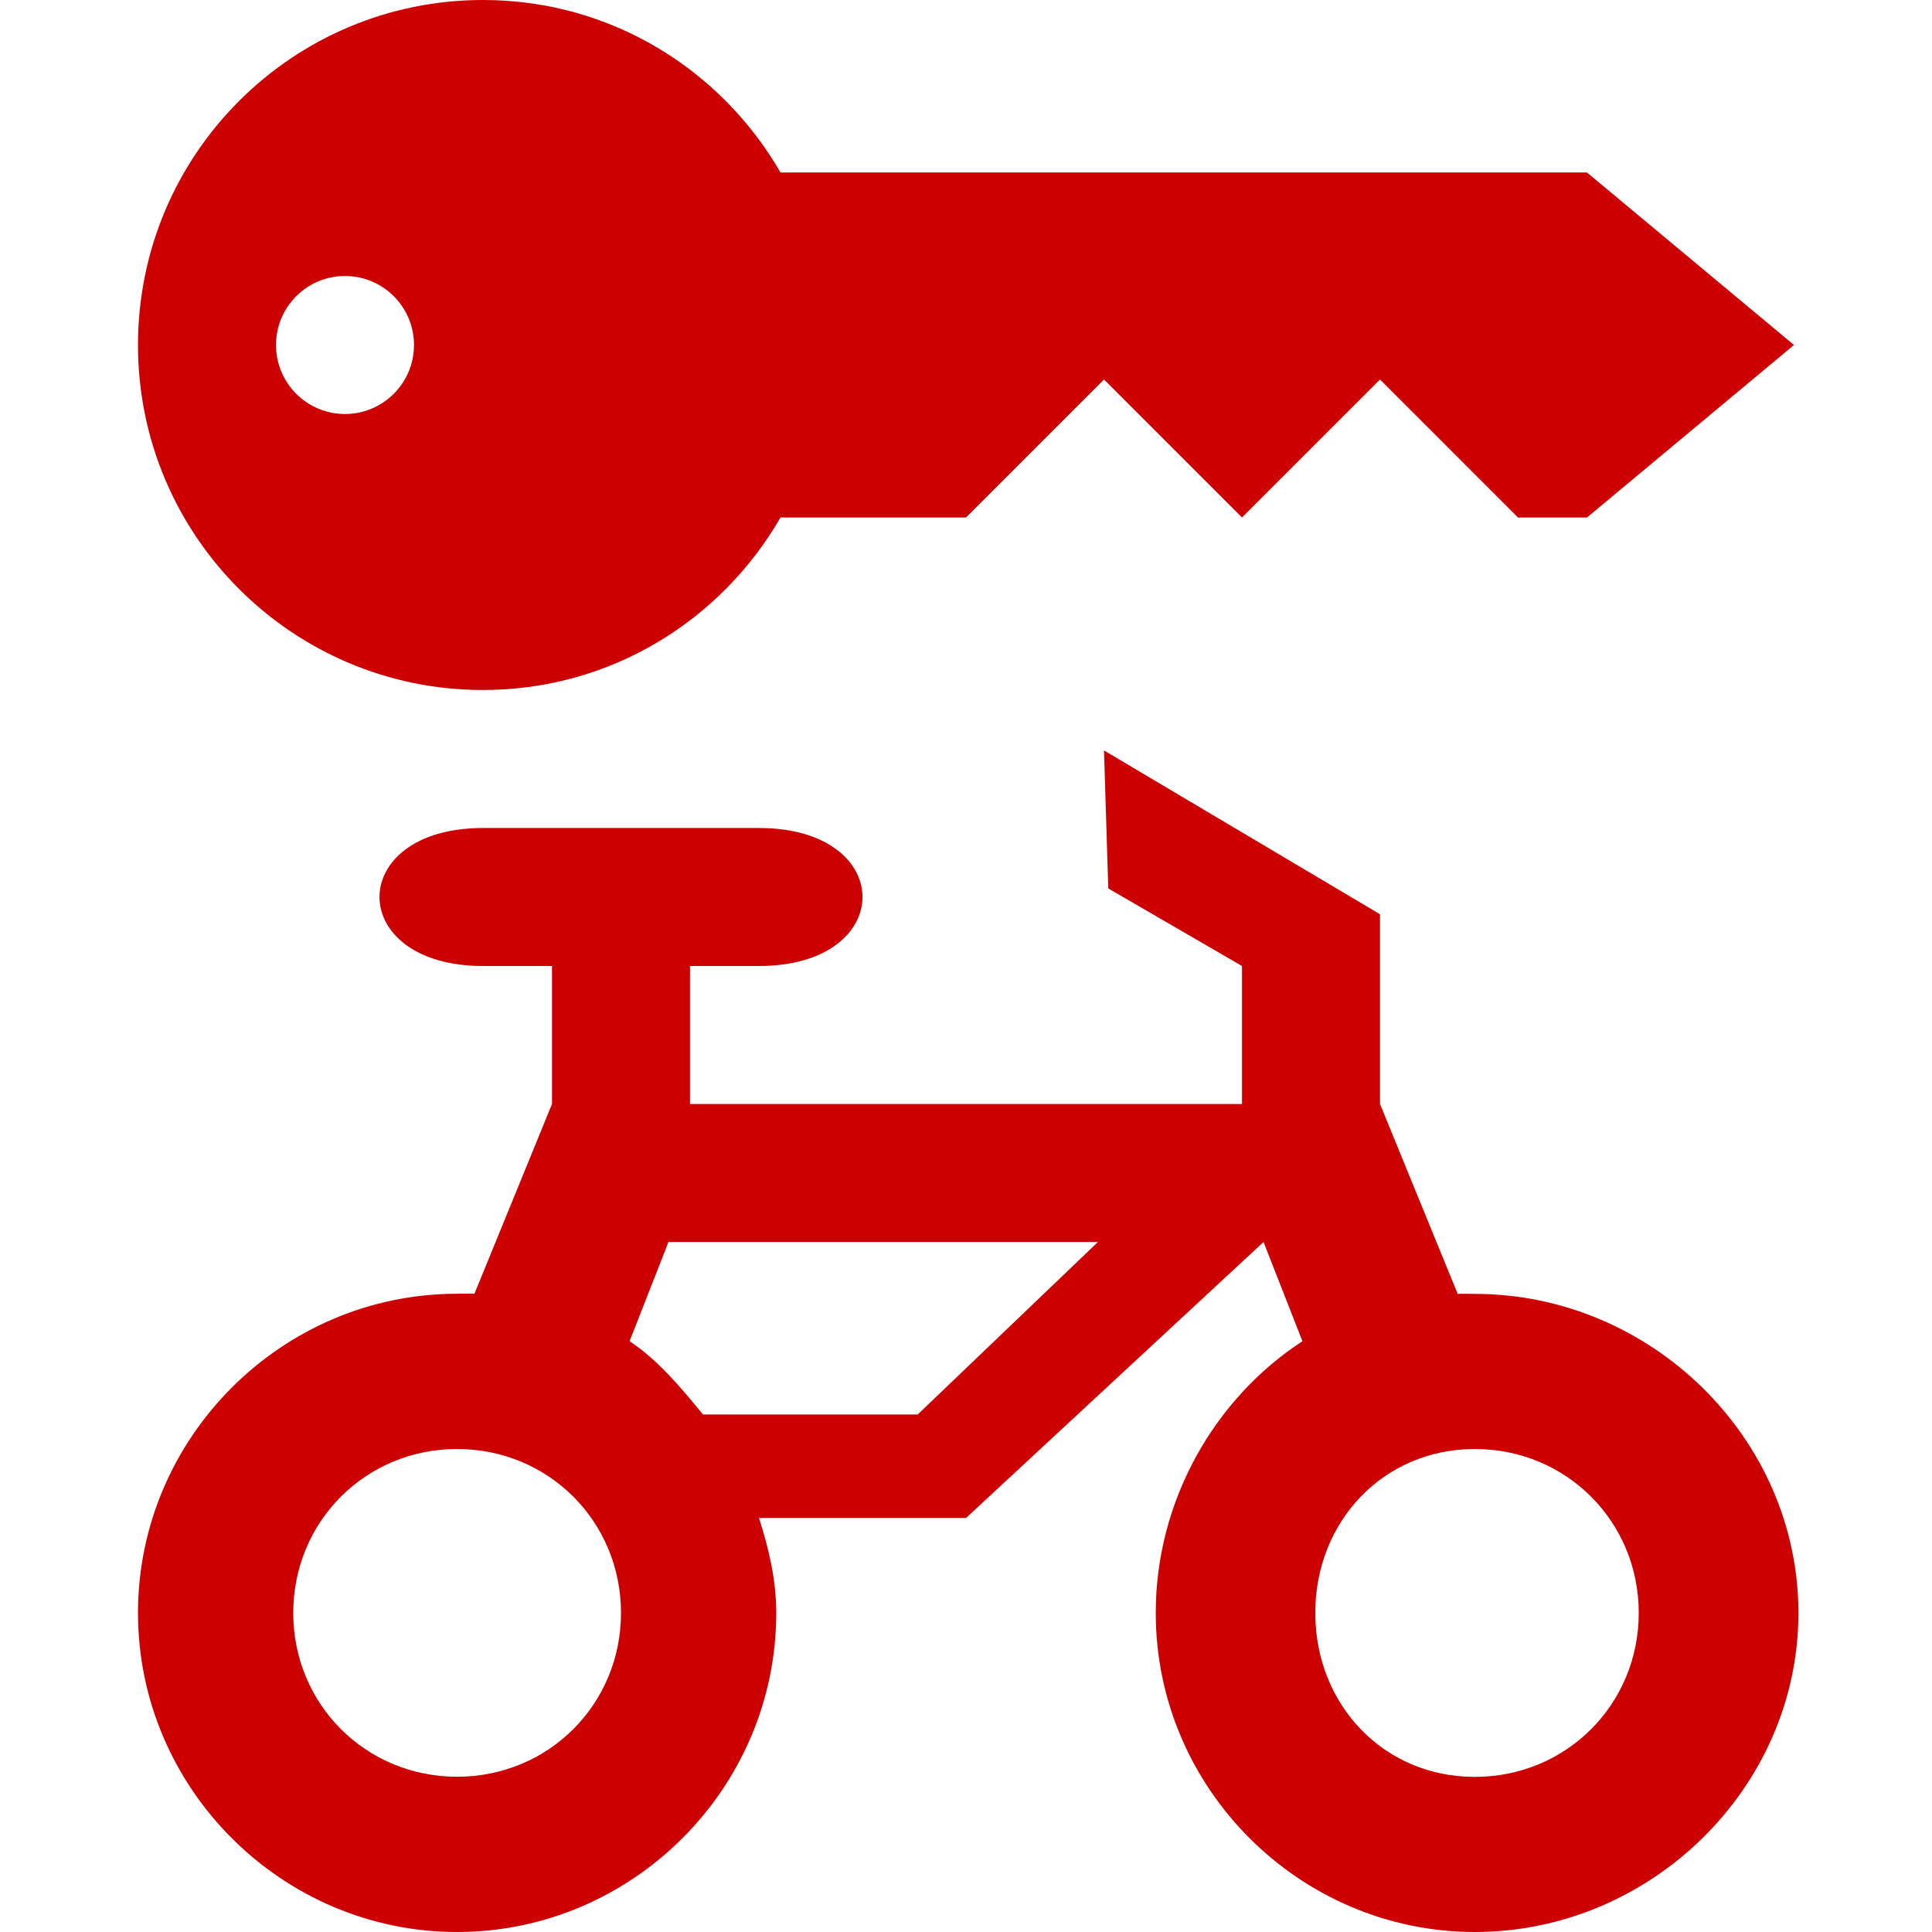
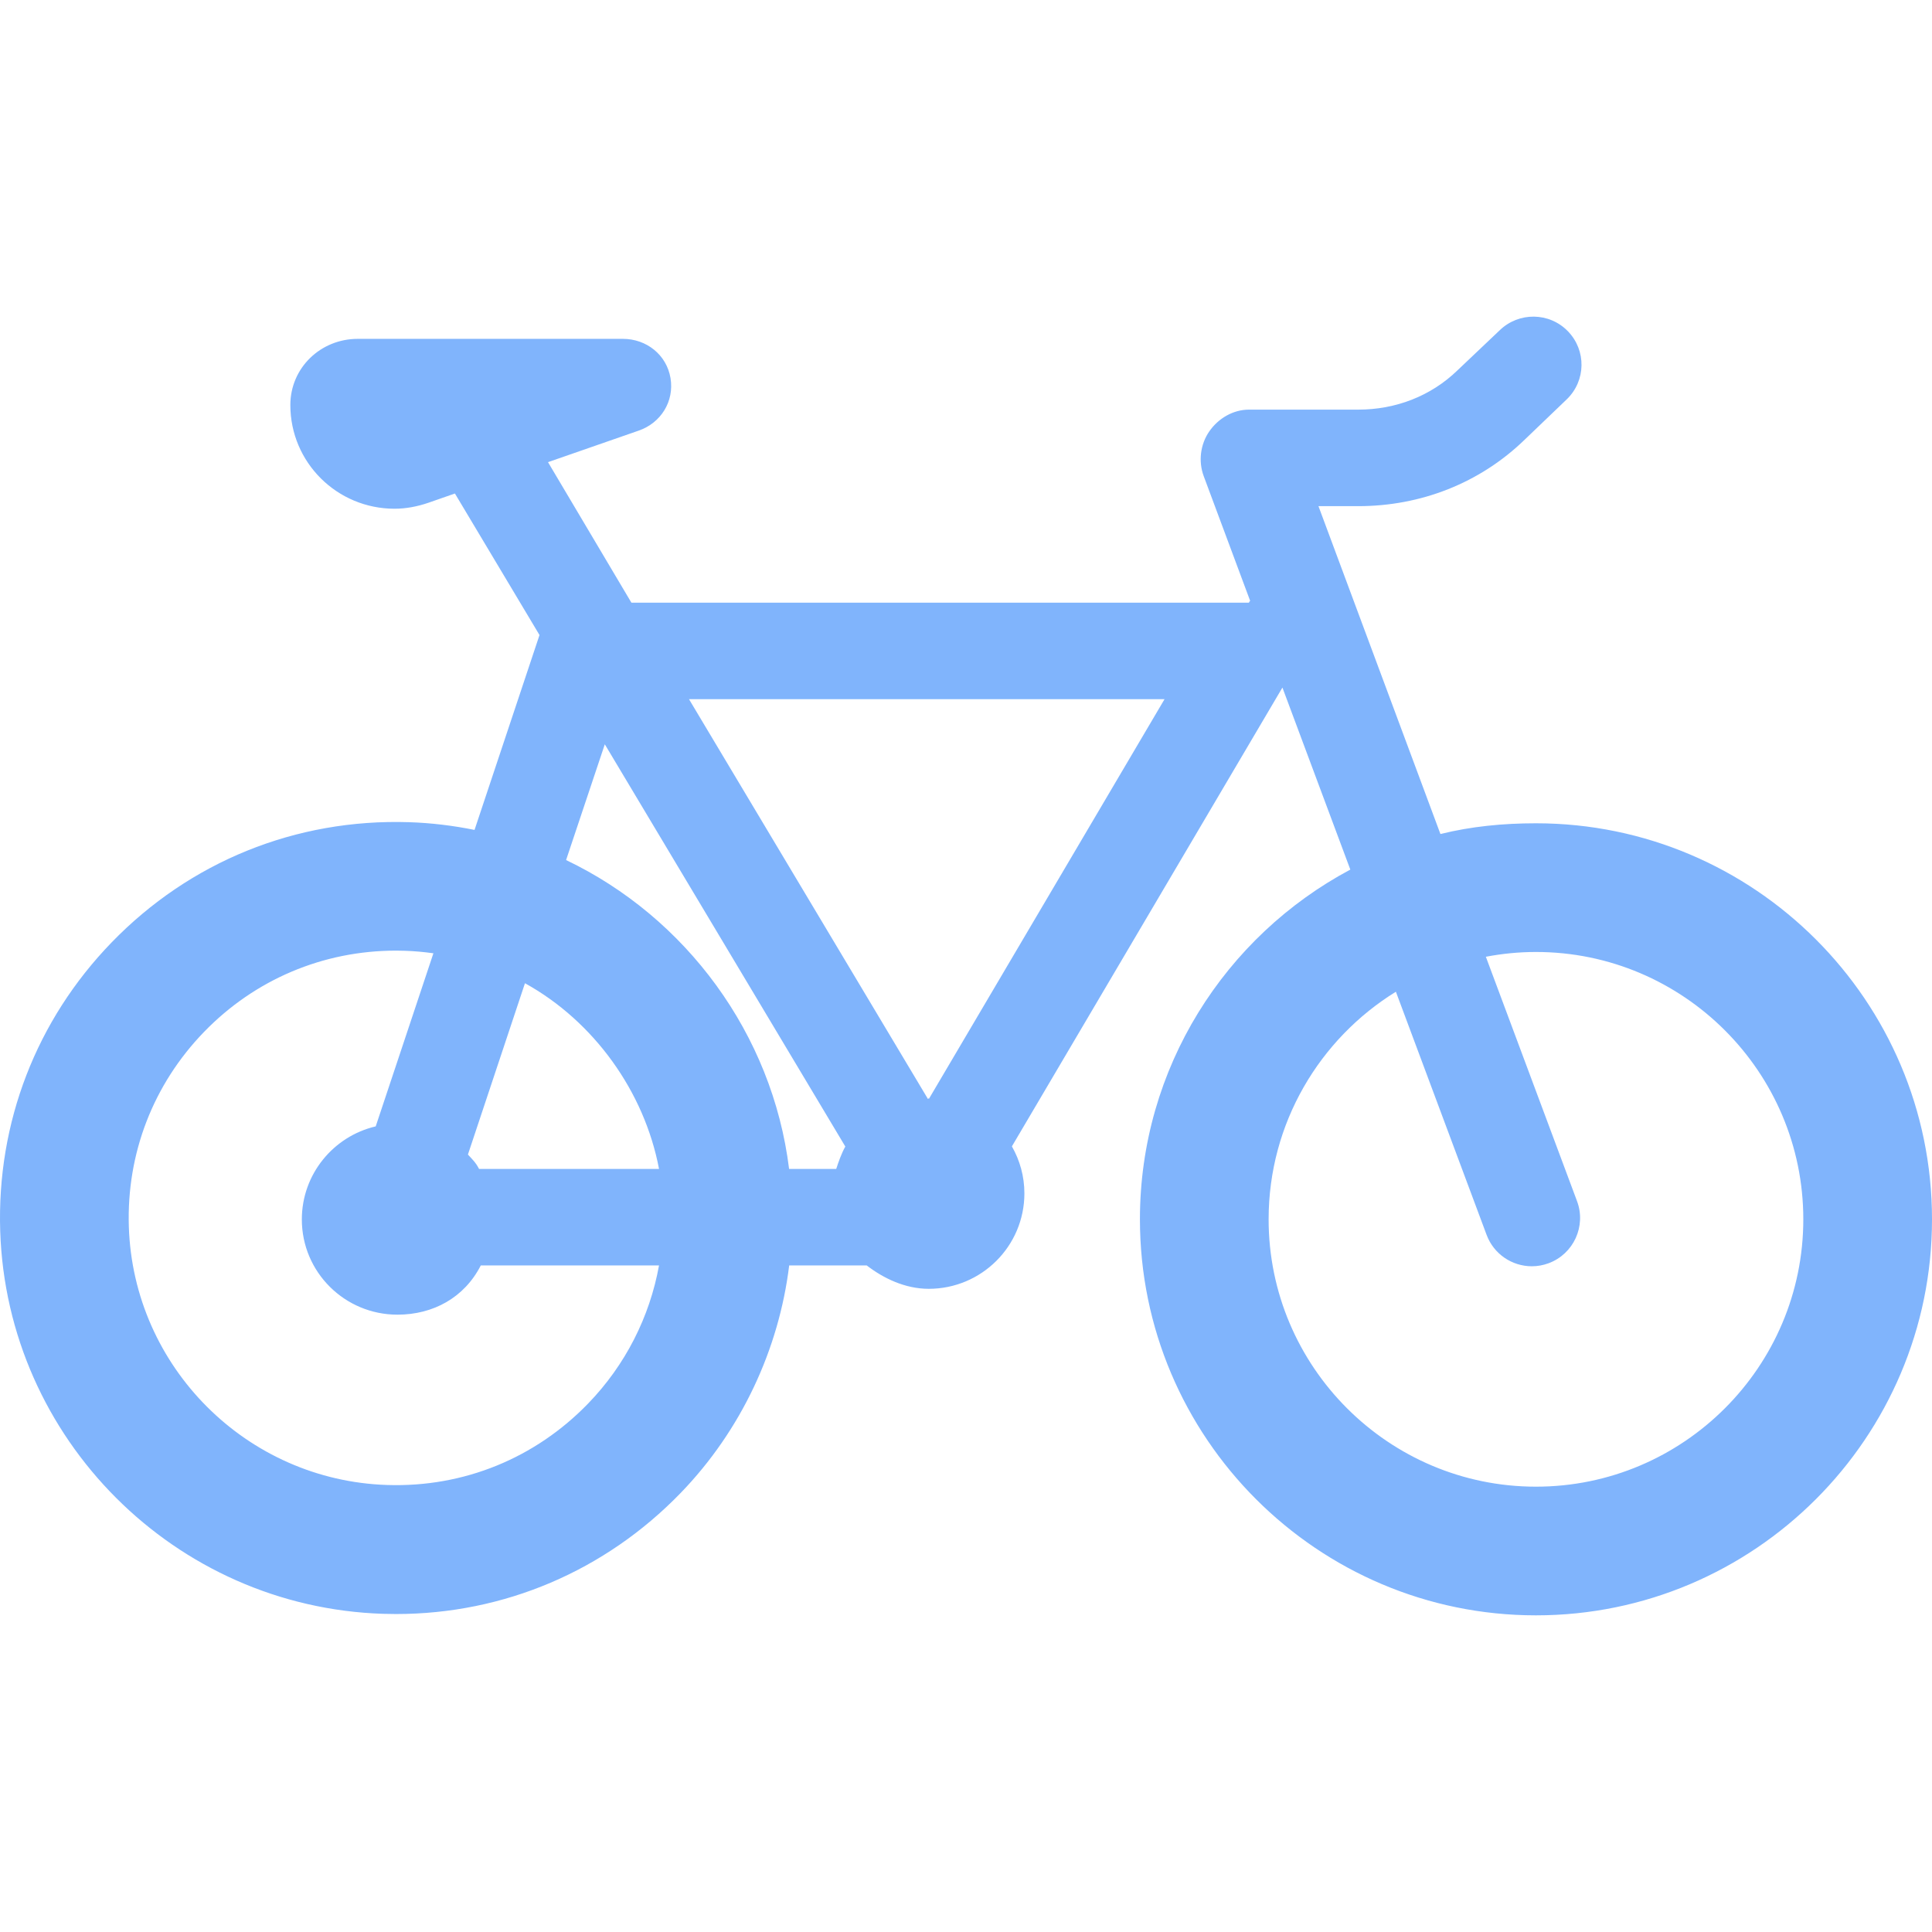
- <svg xmlns="http://www.w3.org/2000/svg" version="1.1" width="100%" height="100%" viewBox="0 0 14 14" id="svg2">
-   <defs id="defs6" />
-   <rect width="14" height="14" x="0" y="0" id="canvas" style="fill:none;stroke:none;visibility:hidden" />
-   <path d="M 3.5,0 C 2.119,0 1,1.119 1,2.5 1,3.881 2.119,5 3.5,5 4.425,5 5.224,4.497 5.656,3.75 L 7,3.75 l 1,-1 1,1 1,-1 1,1 0.5,0 L 13,2.5 11.5,1.25 5.656,1.25 C 5.224,0.503 4.425,0 3.5,0 z m -1,2 C 2.776,2 3,2.224 3,2.5 3,2.776 2.776,3 2.5,3 2.224,3 2,2.776 2,2.5 2,2.224 2.224,2 2.5,2 z m 5.5,3.438 0.031,1 L 9,7 9,8 5.25,8 5,8 5,7 5.5,7 c 1,0 1,-1 0,-1 l -2,0 c -1,0 -1,1 0,1 L 4,7 4,8 3.438,9.375 c -0.042,-0.002 -0.083,0 -0.125,0 C 2.042,9.375 1,10.417 1,11.688 1,12.958 2.042,14 3.312,14 4.583,14 5.625,12.958 5.625,11.688 5.625,11.447 5.57,11.219 5.5,11 L 6,11 7,11 9.156,9 9.156,9 9.438,9.719 C 8.798,10.136 8.375,10.878 8.375,11.688 8.375,12.958 9.417,14 10.688,14 c 1.27,0 2.344,-1.042 2.344,-2.312 0,-1.27 -1.073,-2.312 -2.344,-2.312 -0.042,0 -0.083,-0.002 -0.125,0 L 10,8 10,6.625 z M 4.844,9 7.956,9 6.65,10.25 l -1.556,0 C 4.94,10.062 4.766,9.852 4.562,9.719 z M 3.312,10.5 C 3.975,10.5 4.5,11.025 4.5,11.688 4.5,12.35 3.975,12.875 3.312,12.875 2.65,12.875 2.125,12.35 2.125,11.688 2.125,11.025 2.65,10.5 3.312,10.5 z m 7.375,0 c 0.663,0 1.188,0.525 1.188,1.188 0,0.663 -0.525,1.188 -1.188,1.188 -0.663,0 -1.156,-0.525 -1.156,-1.188 0,-0.663 0.494,-1.188 1.156,-1.188 z" id="rental-bicycle" style="fill:#CC0000;stroke:none" />
+ <svg xmlns="http://www.w3.org/2000/svg" version="1.1" id="Capa_1" x="0px" y="0px" viewBox="0 0 300.25 300.25" style="enable-background:new 0 0 300.25 300.25;" xml:space="preserve">
+   <path d="M238.703,127.946c-5.119,0-10.089,0.487-14.847,1.67l-18.955-50.955h6.176c9.72,0,18.913-3.577,25.887-10.345l6.541-6.273  c2.973-2.885,3.043-7.595,0.158-10.568s-7.633-3.024-10.605-0.139l-6.541,6.206c-4.159,4.037-9.643,6.118-15.439,6.118h-16.979  c-2.458,0-4.76,1.356-6.161,3.375c-1.401,2.02-1.725,4.673-0.865,6.975l7.214,19.372c-0.046-0.001-0.093,0.141-0.139,0.141  c-0.016,0-0.032,0.137-0.049,0.137H98.126L85.165,71.823l14.078-4.895c3.467-1.191,5.564-4.55,4.961-8.166  c-0.604-3.615-3.731-6.101-7.397-6.101H55.597c-5.775,0-10.475,4.506-10.475,10.281c0,8.941,7.266,16.12,16.196,16.12  c1.79,0,3.565-0.347,5.277-0.934l4.103-1.433l13.146,21.996l-10.097,30.285c-3.312-0.669-6.714-1.09-10.193-1.201  c-17.589-0.563-34.055,6.138-46.219,18.697c-11.694,12.074-17.84,27.992-17.303,44.822c1.032,32.337,27.172,58.476,59.509,59.508  c0.673,0.021,1.34,0.032,2.008,0.032c16.811,0,32.513-6.716,44.212-18.794c9.464-9.773,15.291-22.38,16.885-35.38h12.051  c2.598,2,5.961,3.634,9.639,3.634c8.196,0,14.864-6.636,14.864-14.833c0-2.661-0.712-5.139-1.942-7.303l42.042-71.305l10.553,28.289  c-19.435,10.359-32.698,30.831-32.698,54.348c0,33.938,27.61,61.549,61.548,61.549s61.547-27.61,61.547-61.547  S272.641,127.946,238.703,127.946z M180.979,108.661l-36.606,62.091c-0.013,0-0.025-0.062-0.037-0.062  c-0.043,0-0.084,0.096-0.127,0.097l-37.131-62.125H180.979z M93.992,115.669l37.378,62.514c-0.618,1.101-1.089,2.478-1.412,3.478  h-7.326c-2.591-21-16.064-39.121-34.658-48.001L93.992,115.669z M74.447,181.661c-0.503-1-1.081-1.526-1.728-2.233l8.865-26.626  c10.72,5.925,18.562,16.859,20.834,28.859H74.447z M91.395,218.126c-8.215,8.481-19.311,13.04-31.215,12.655  c-21.822-0.696-39.461-18.319-40.157-40.141c-0.363-11.369,3.784-22.112,11.679-30.262c7.898-8.154,18.497-12.642,29.845-12.642  c0.455,0,0.91,0.01,1.369,0.024c1.502,0.048,2.981,0.185,4.439,0.389l-8.966,26.9c-6.569,1.537-11.481,7.43-11.481,14.461  c0,8.196,6.668,14.801,14.863,14.801c5.552,0,10.395-2.65,12.947-7.65h27.699C100.966,204.661,97.197,212.135,91.395,218.126z   M238.703,231.042c-22.909,0-41.548-18.639-41.548-41.548c0-14.932,7.921-28.044,19.779-35.369l14.098,37.785  c1.125,3.017,3.986,4.88,7.027,4.88c0.871,0,1.757-0.152,2.621-0.476c3.881-1.447,5.853-5.768,4.404-9.648l-14.169-37.977  c2.524-0.481,5.125-0.743,7.788-0.743c22.909,0,41.547,18.639,41.547,41.548S261.613,231.042,238.703,231.042z" style="fill: #80b4fc;" />
+   <g>
+ </g>
+   <g>
+ </g>
+   <g>
+ </g>
+   <g>
+ </g>
+   <g>
+ </g>
+   <g>
+ </g>
+   <g>
+ </g>
+   <g>
+ </g>
+   <g>
+ </g>
+   <g>
+ </g>
+   <g>
+ </g>
+   <g>
+ </g>
+   <g>
+ </g>
+   <g>
+ </g>
+   <g>
+ </g>
</svg>
